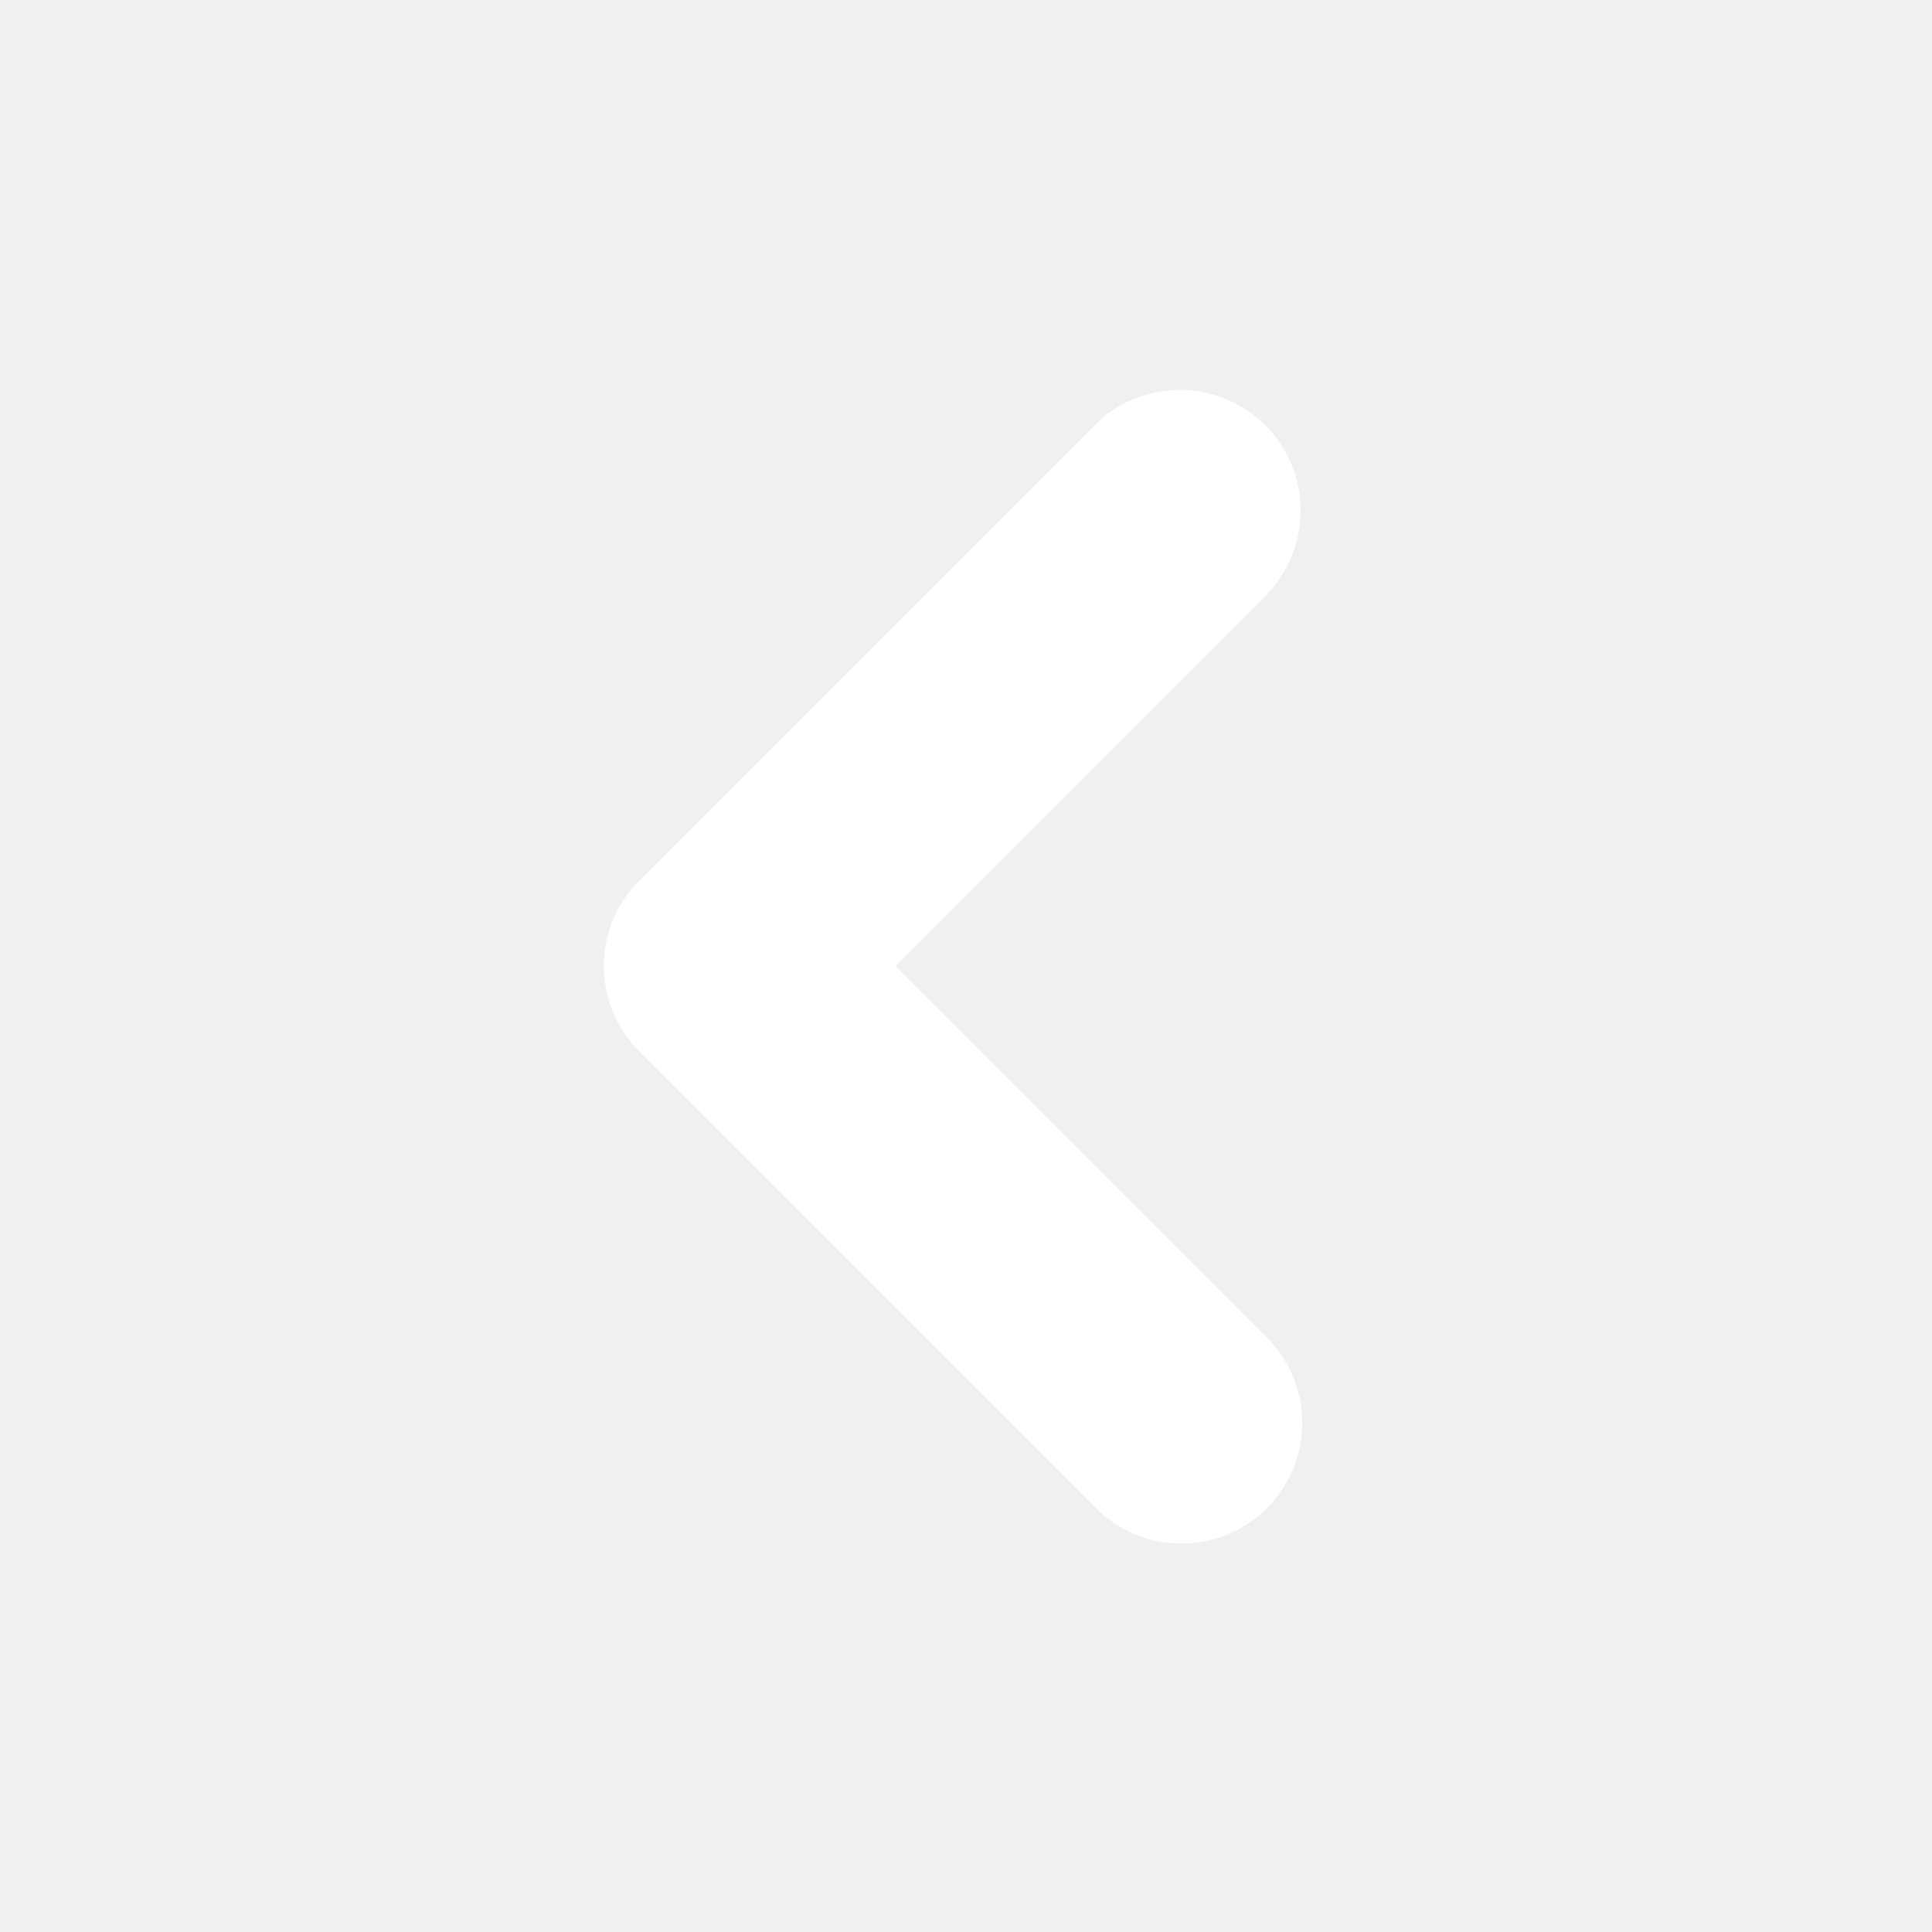
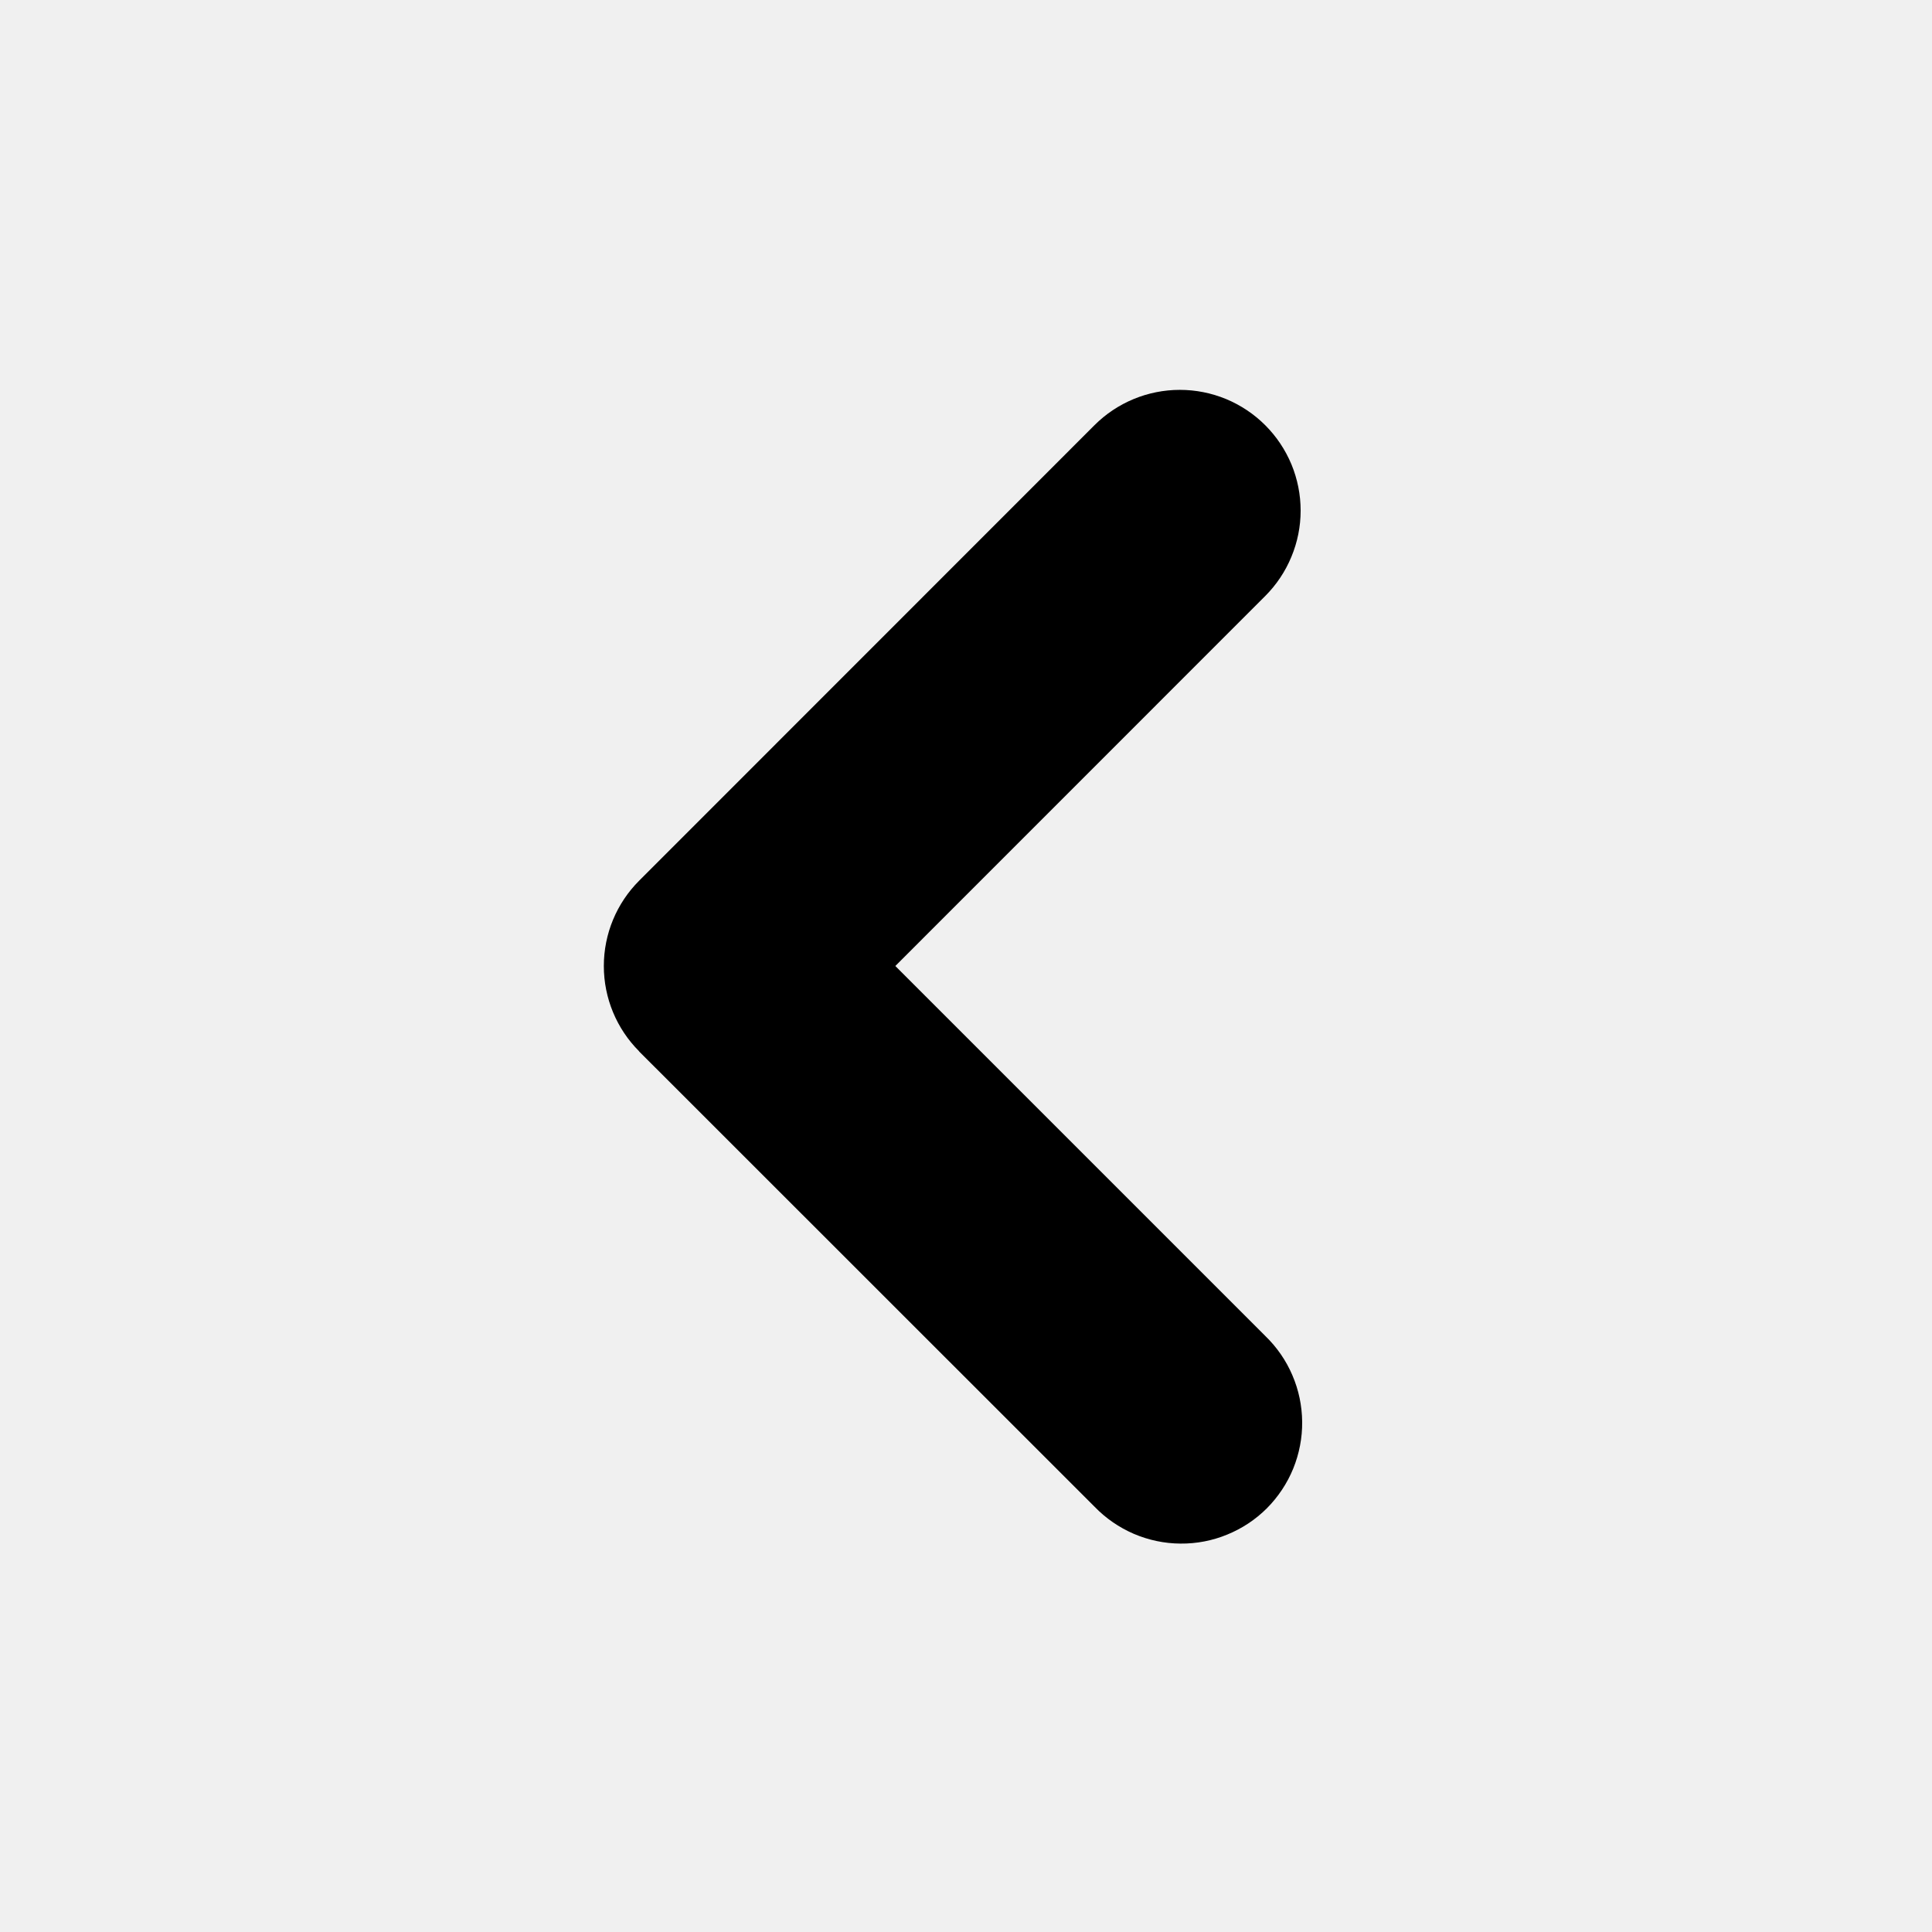
<svg xmlns="http://www.w3.org/2000/svg" width="24" height="24" viewBox="0 0 24 24" fill="none">
  <g clip-path="url(#clip0_4_2)">
-     <path fill-rule="evenodd" clip-rule="evenodd" d="M7.94 13.06C7.659 12.779 7.501 12.398 7.501 12C7.501 11.602 7.659 11.221 7.94 10.94L13.596 5.282C13.877 5.001 14.259 4.843 14.657 4.843C14.854 4.843 15.049 4.882 15.231 4.957C15.413 5.033 15.578 5.143 15.717 5.282C15.857 5.422 15.967 5.587 16.043 5.769C16.118 5.951 16.157 6.146 16.157 6.343C16.157 6.54 16.118 6.735 16.042 6.917C15.967 7.099 15.856 7.265 15.717 7.404L11.122 12L15.718 16.596C15.861 16.734 15.976 16.9 16.054 17.083C16.133 17.266 16.174 17.462 16.176 17.662C16.178 17.861 16.14 18.058 16.065 18.243C15.99 18.427 15.878 18.595 15.738 18.736C15.597 18.877 15.429 18.988 15.245 19.063C15.061 19.139 14.863 19.177 14.664 19.175C14.465 19.174 14.268 19.132 14.085 19.054C13.902 18.975 13.736 18.861 13.598 18.718L7.938 13.06H7.94Z" fill="white" />
+     <path fill-rule="evenodd" clip-rule="evenodd" d="M7.94 13.06C7.659 12.779 7.501 12.398 7.501 12C7.501 11.602 7.659 11.221 7.94 10.94L13.596 5.282C13.877 5.001 14.259 4.843 14.657 4.843C14.854 4.843 15.049 4.882 15.231 4.957C15.413 5.033 15.578 5.143 15.717 5.282C15.857 5.422 15.967 5.587 16.043 5.769C16.118 5.951 16.157 6.146 16.157 6.343C16.157 6.54 16.118 6.735 16.042 6.917C15.967 7.099 15.856 7.265 15.717 7.404L11.122 12L15.718 16.596C15.861 16.734 15.976 16.9 16.054 17.083C16.133 17.266 16.174 17.462 16.176 17.662C16.178 17.861 16.14 18.058 16.065 18.243C15.99 18.427 15.878 18.595 15.738 18.736C15.597 18.877 15.429 18.988 15.245 19.063C15.061 19.139 14.863 19.177 14.664 19.175C14.465 19.174 14.268 19.132 14.085 19.054C13.902 18.975 13.736 18.861 13.598 18.718L7.938 13.06H7.94Z" fill="black" />
  </g>
  <defs>
    <clipPath id="clip0_4_2">
      <rect width="24" height="24" fill="white" />
    </clipPath>
  </defs>
</svg>
